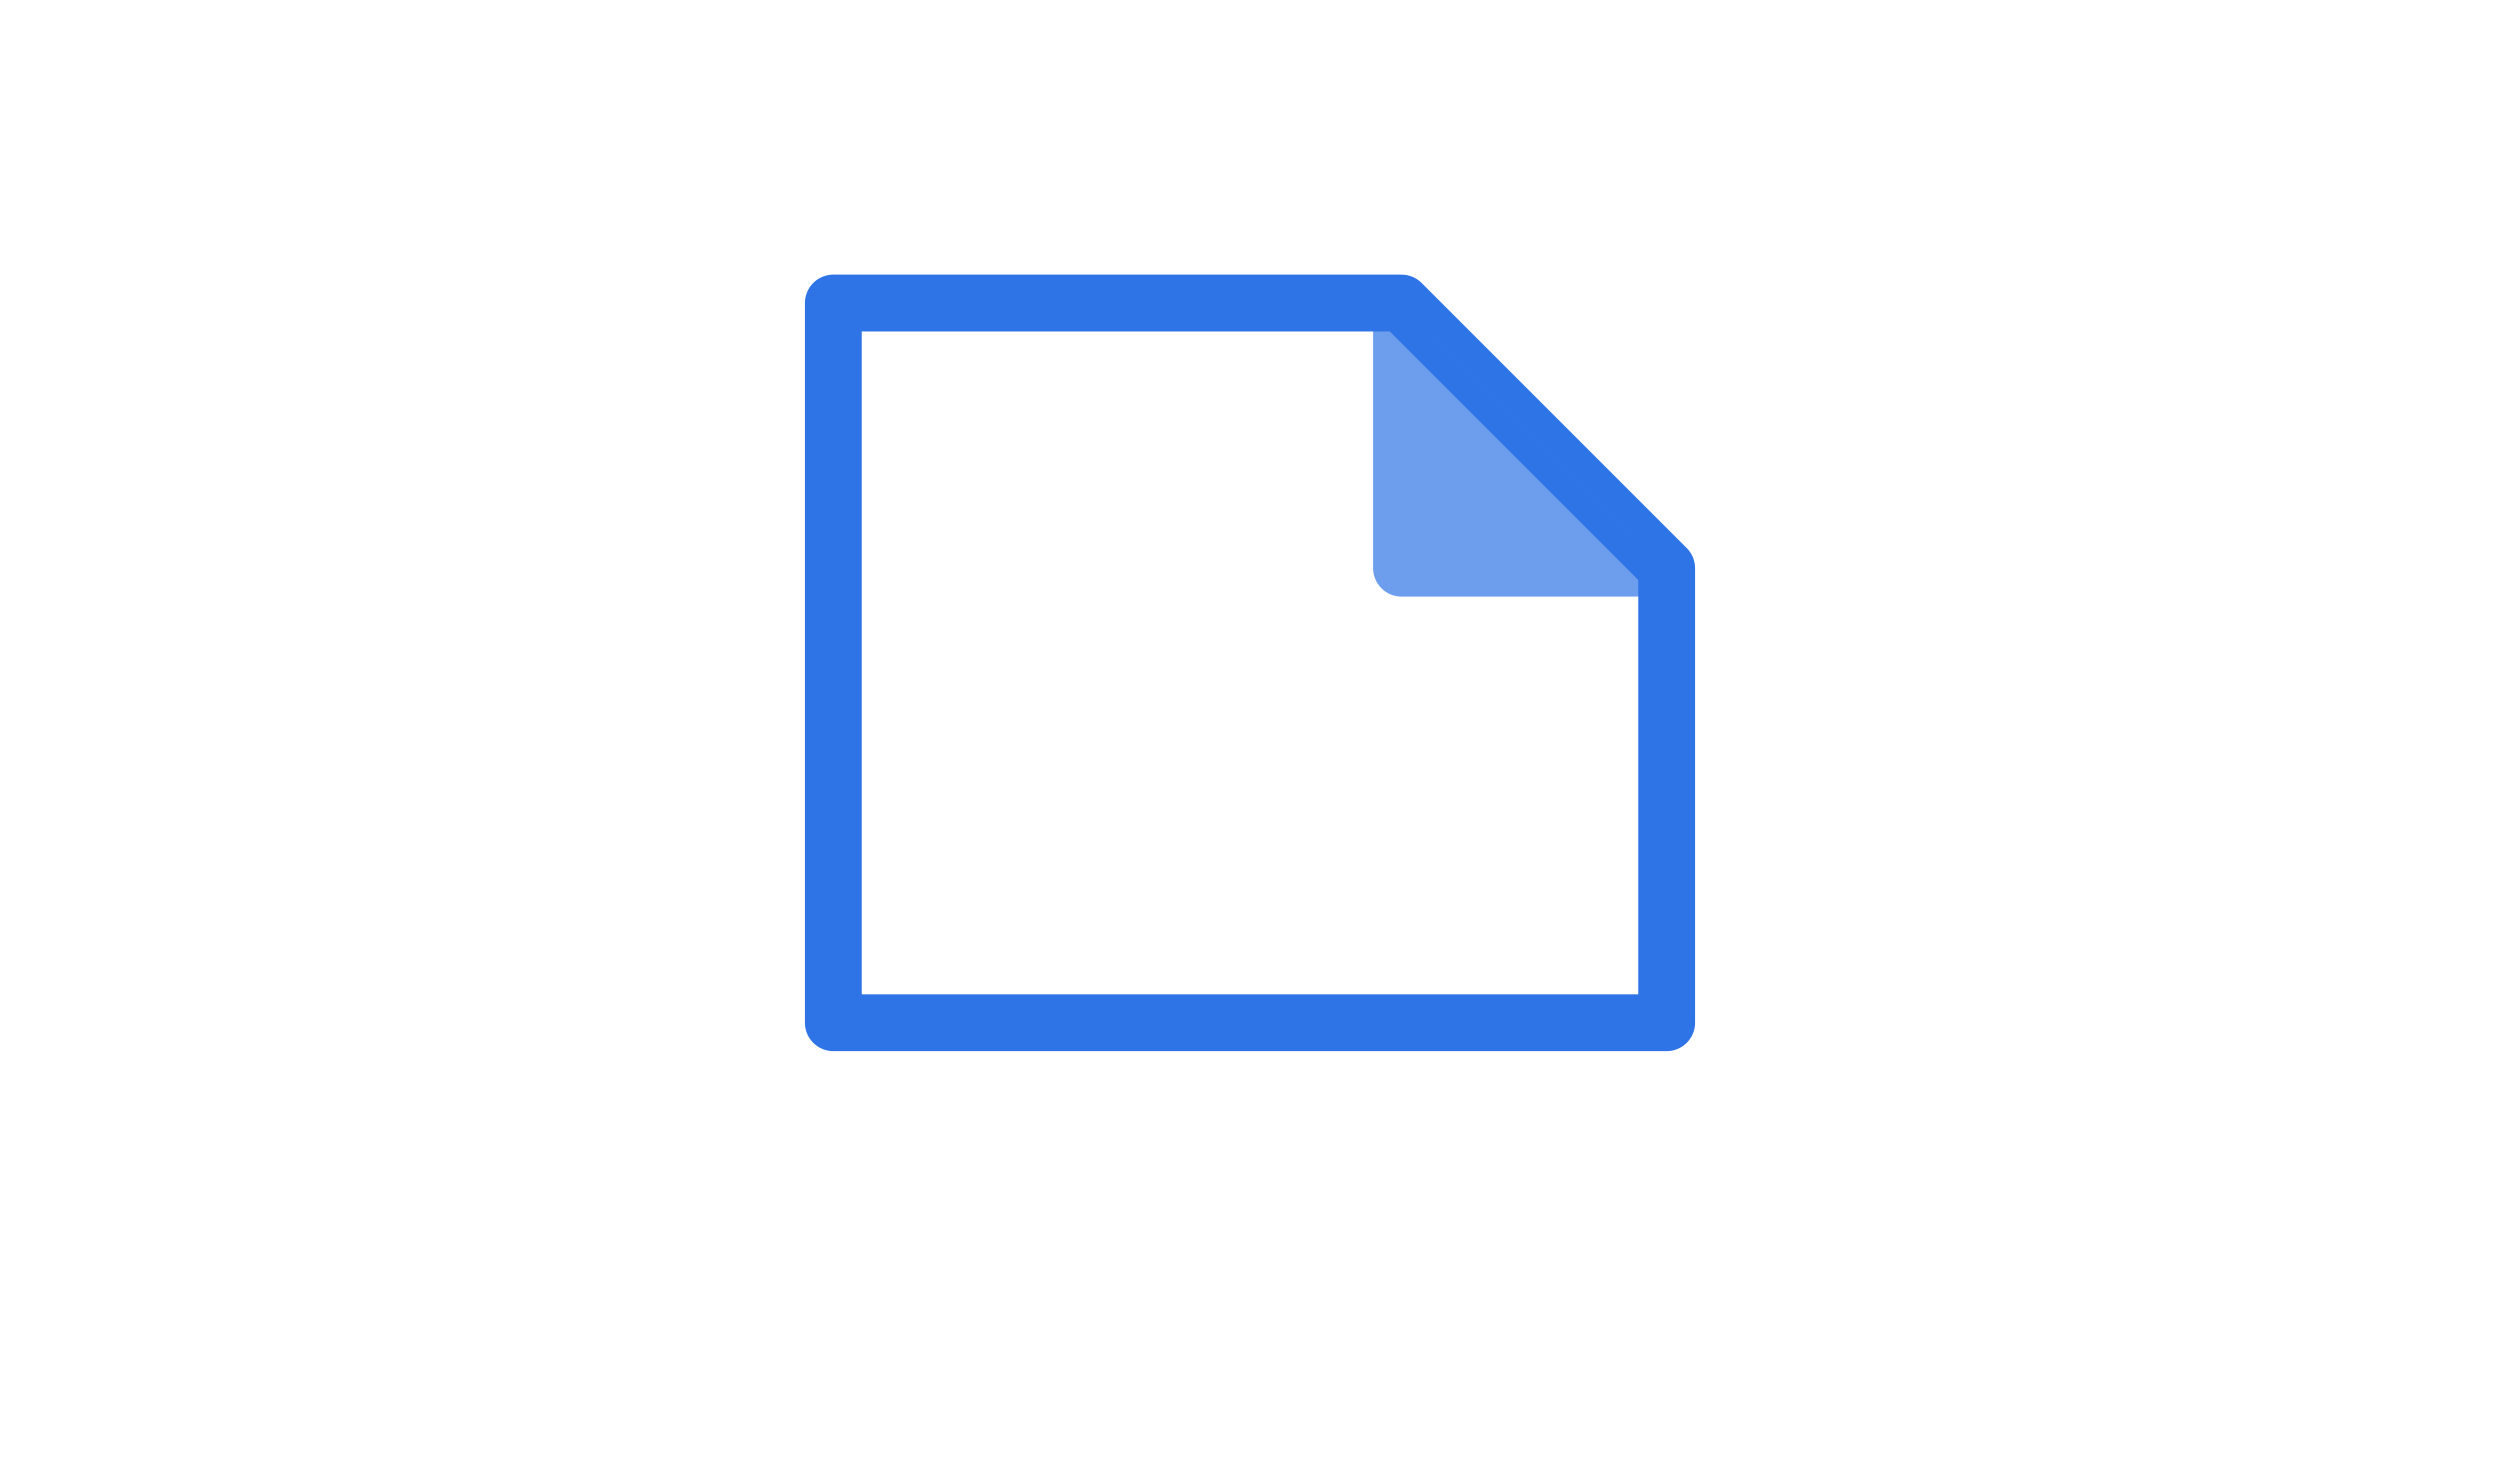
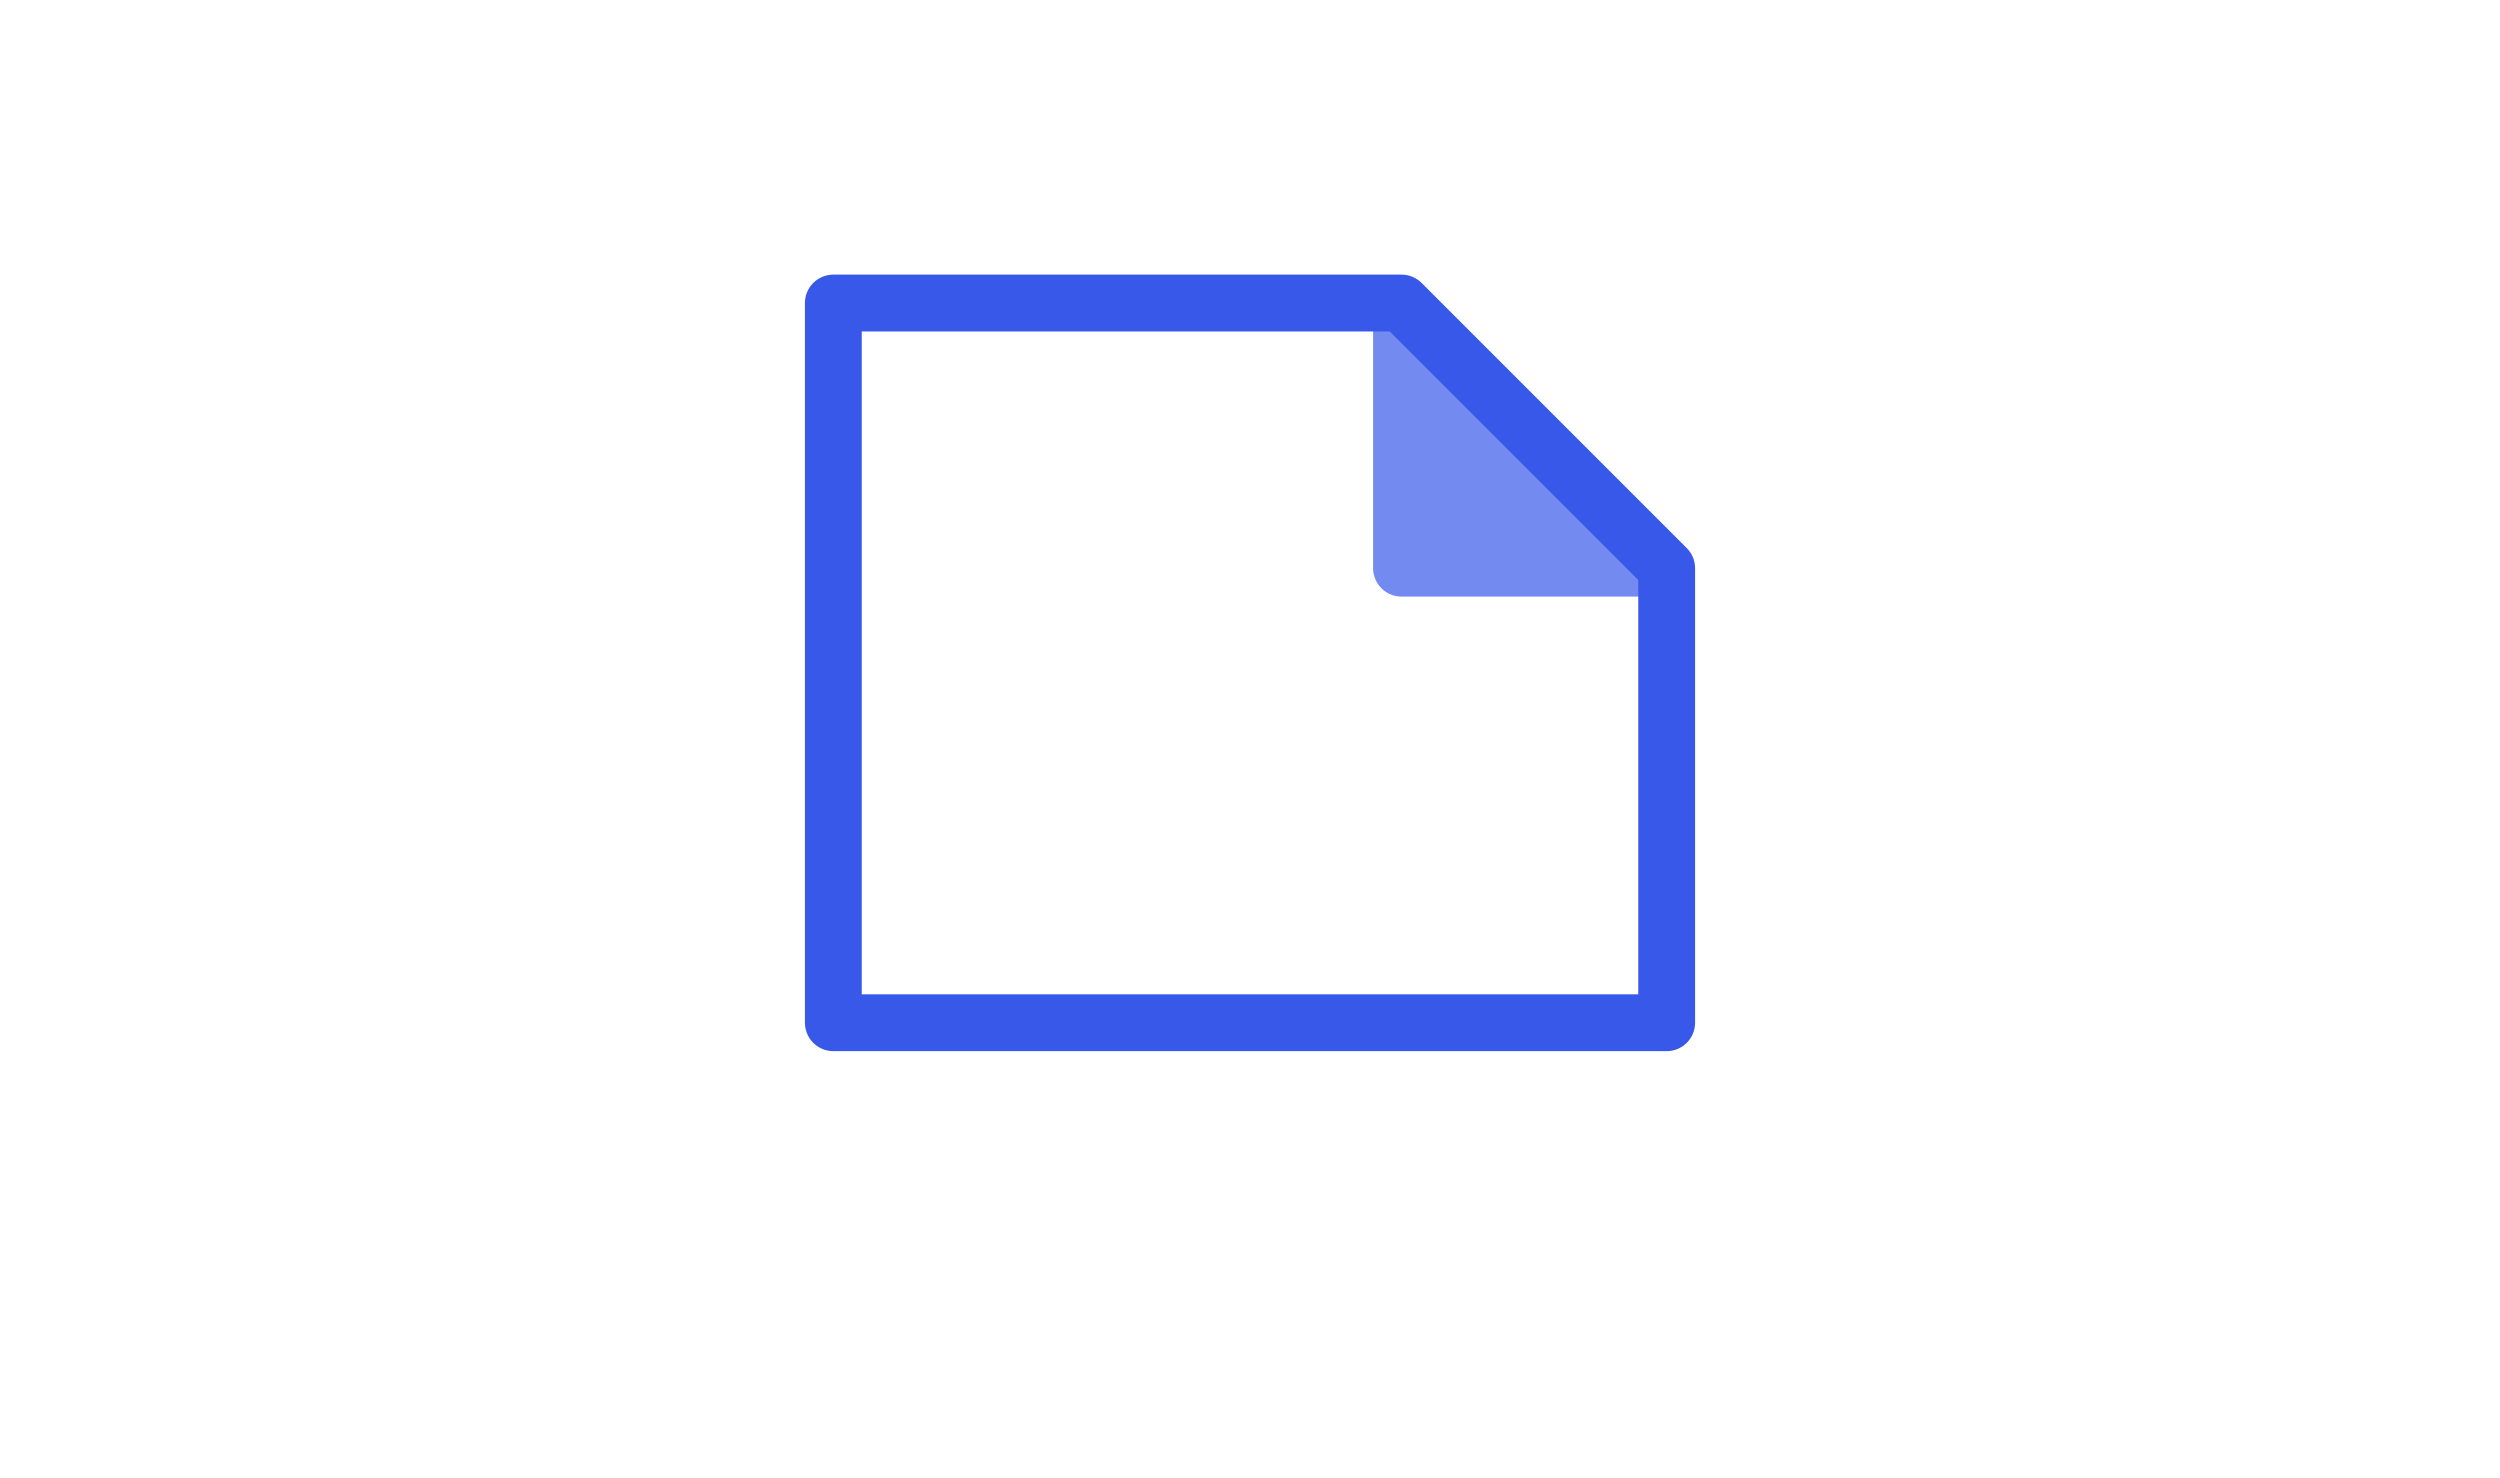
<svg xmlns="http://www.w3.org/2000/svg" viewBox="0 0 132 78" role="img" aria-label="Fold">
-   <path d="M44 16 H74 L88 30 V54 H44 Z" fill="none" stroke="#2f74e6" stroke-width="3" stroke-linejoin="round" />
-   <path d="M74 16 V30 H88" fill="#2f74e6" opacity="0.7" stroke="#2f74e6" stroke-width="3" stroke-linejoin="round" />
+   <path d="M44 16 H74 L88 30 V54 H44 Z" fill="none" stroke="#3858e9" stroke-width="3" stroke-linejoin="round" />
+   <path d="M74 16 V30 H88" fill="#3858e9" opacity="0.7" stroke="#3858e9" stroke-width="3" stroke-linejoin="round" />
</svg>
